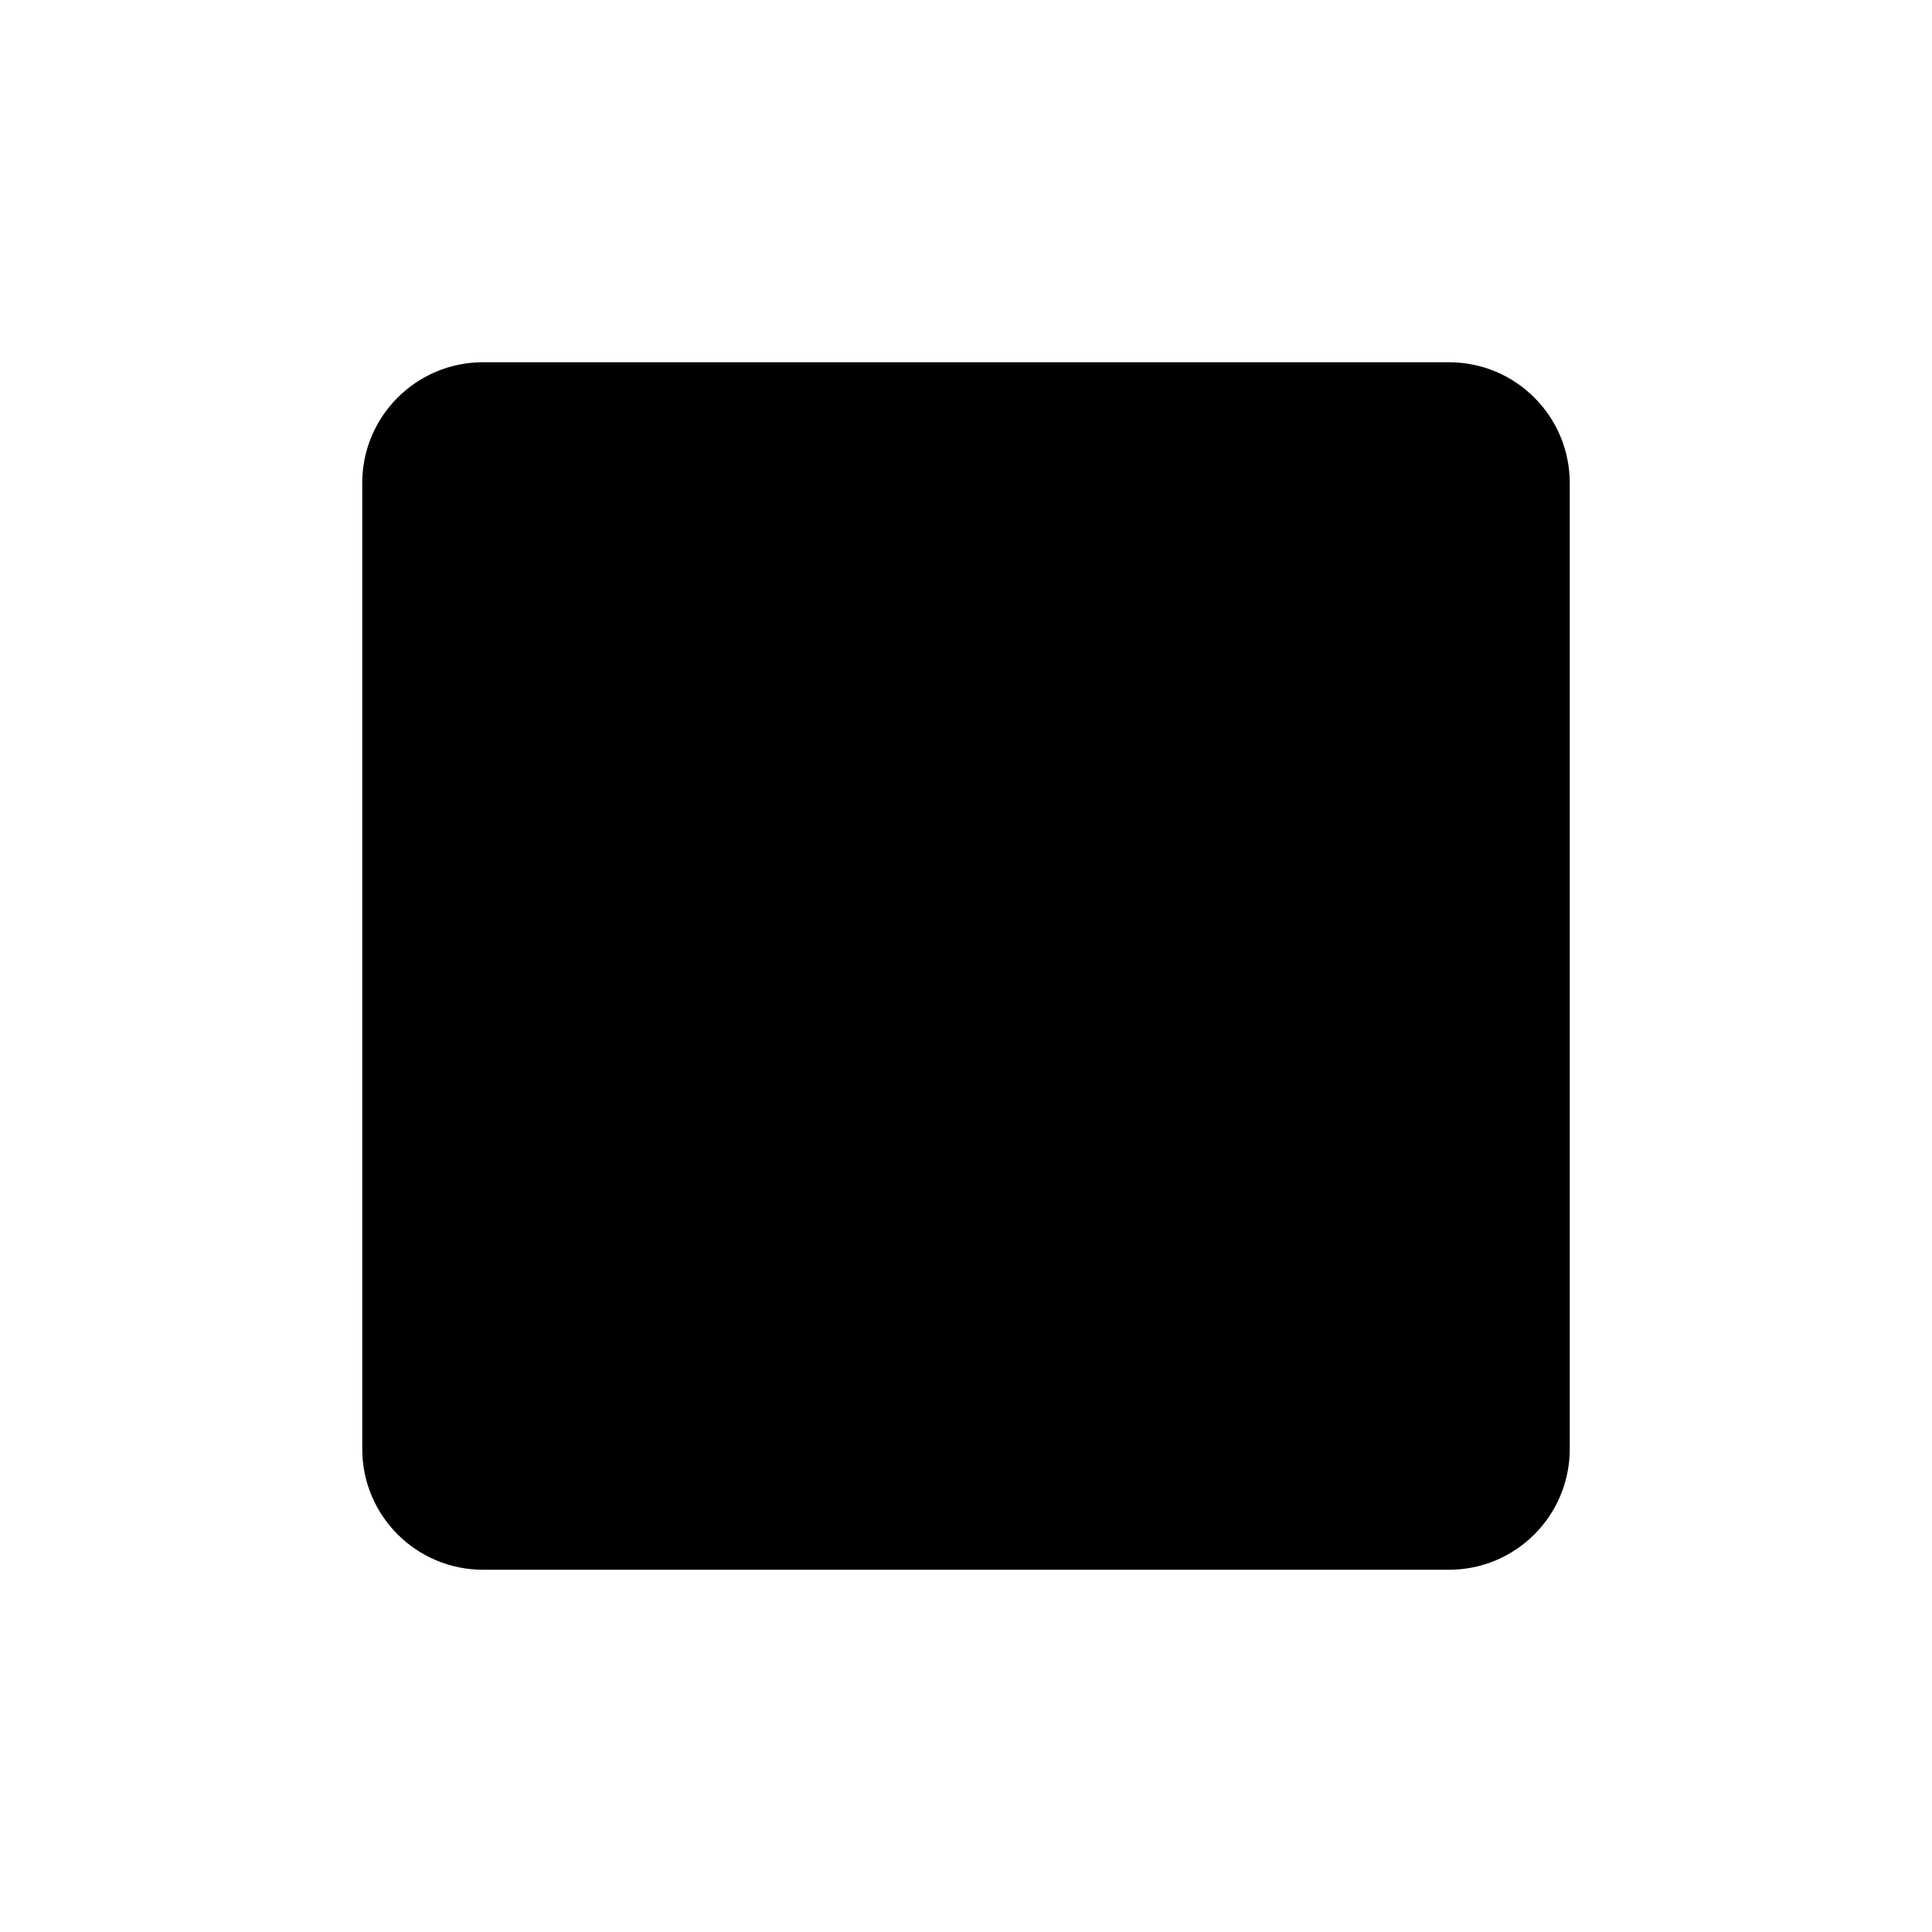
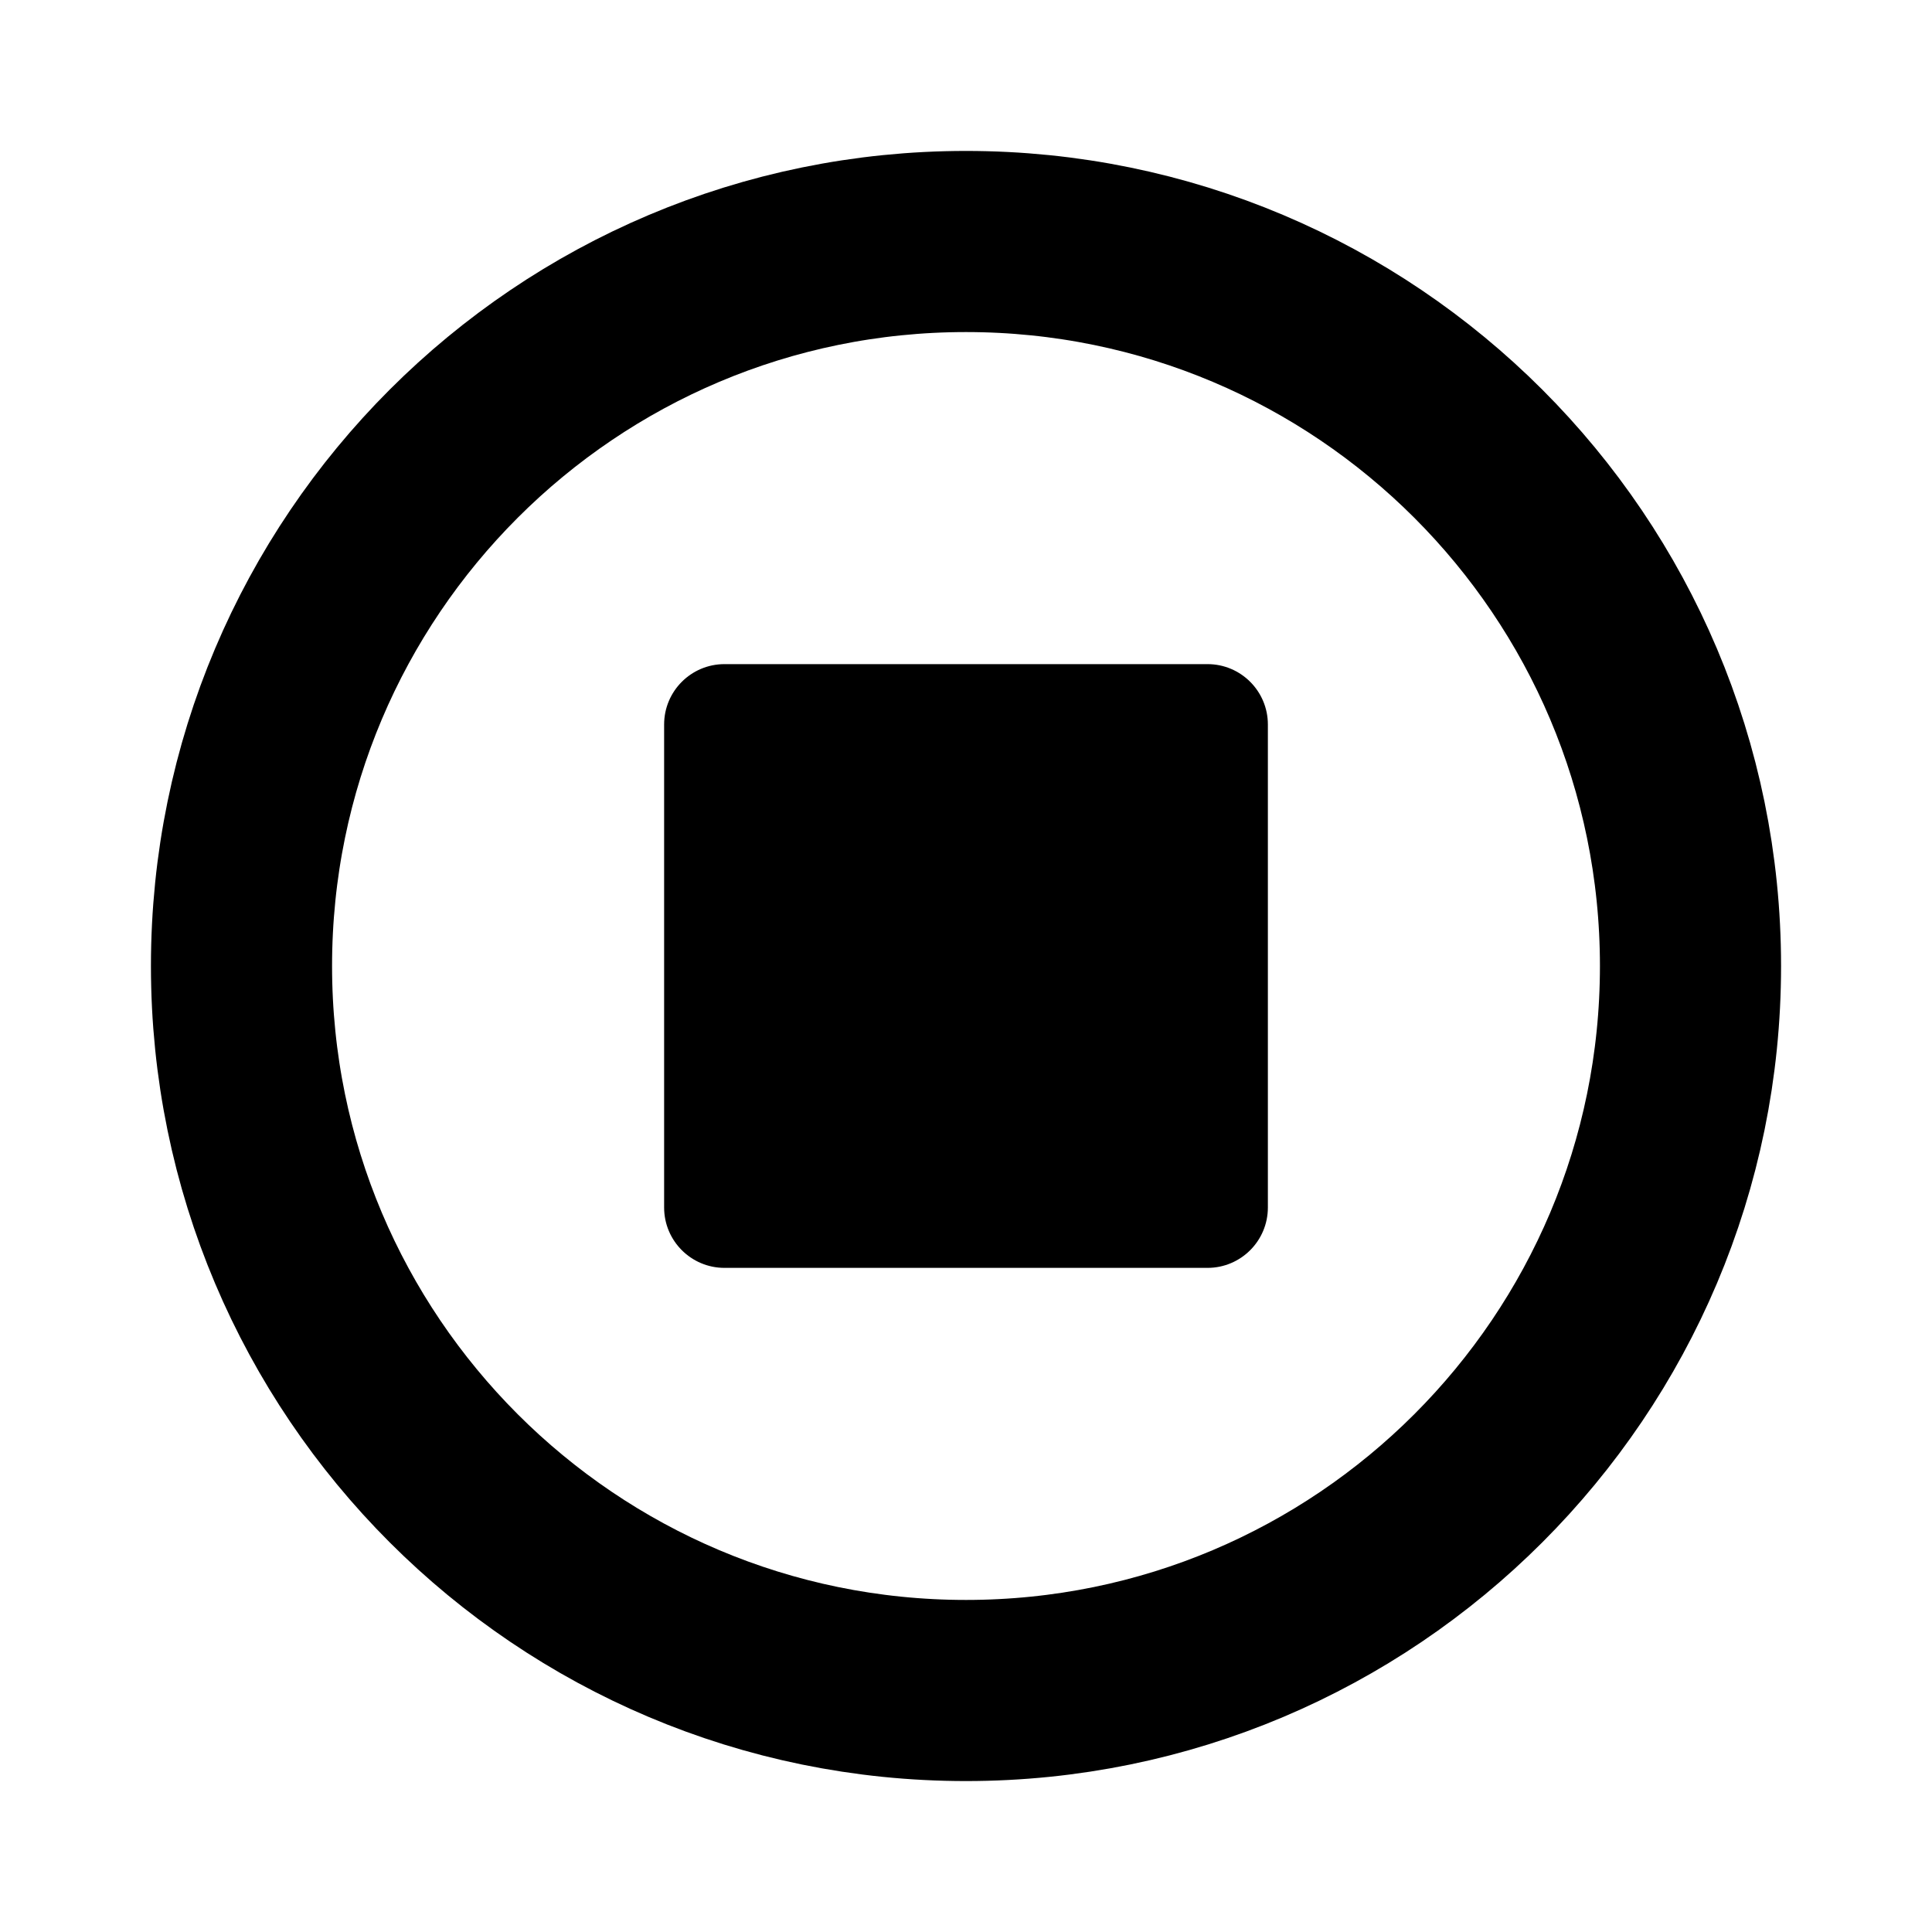
- <svg xmlns="http://www.w3.org/2000/svg" viewBox="0 0 16 16" width="16" height="16" data-shape="stop-square" aria-hidden="true" focusable="false">
-   <rect x="3" y="3" width="10" height="10" rx="1" fill="currentColor" />
+ <svg xmlns="http://www.w3.org/2000/svg" viewBox="0 0 16 16" width="16" height="16" data-shape="stop-circle" aria-hidden="true" focusable="false">
+   <circle cx="8" cy="8" r="6" fill="none" stroke="currentColor" stroke-width="1.5" />
+   <rect x="5.5" y="5.5" width="5" height="5" rx=".5" fill="currentColor" />
</svg>
